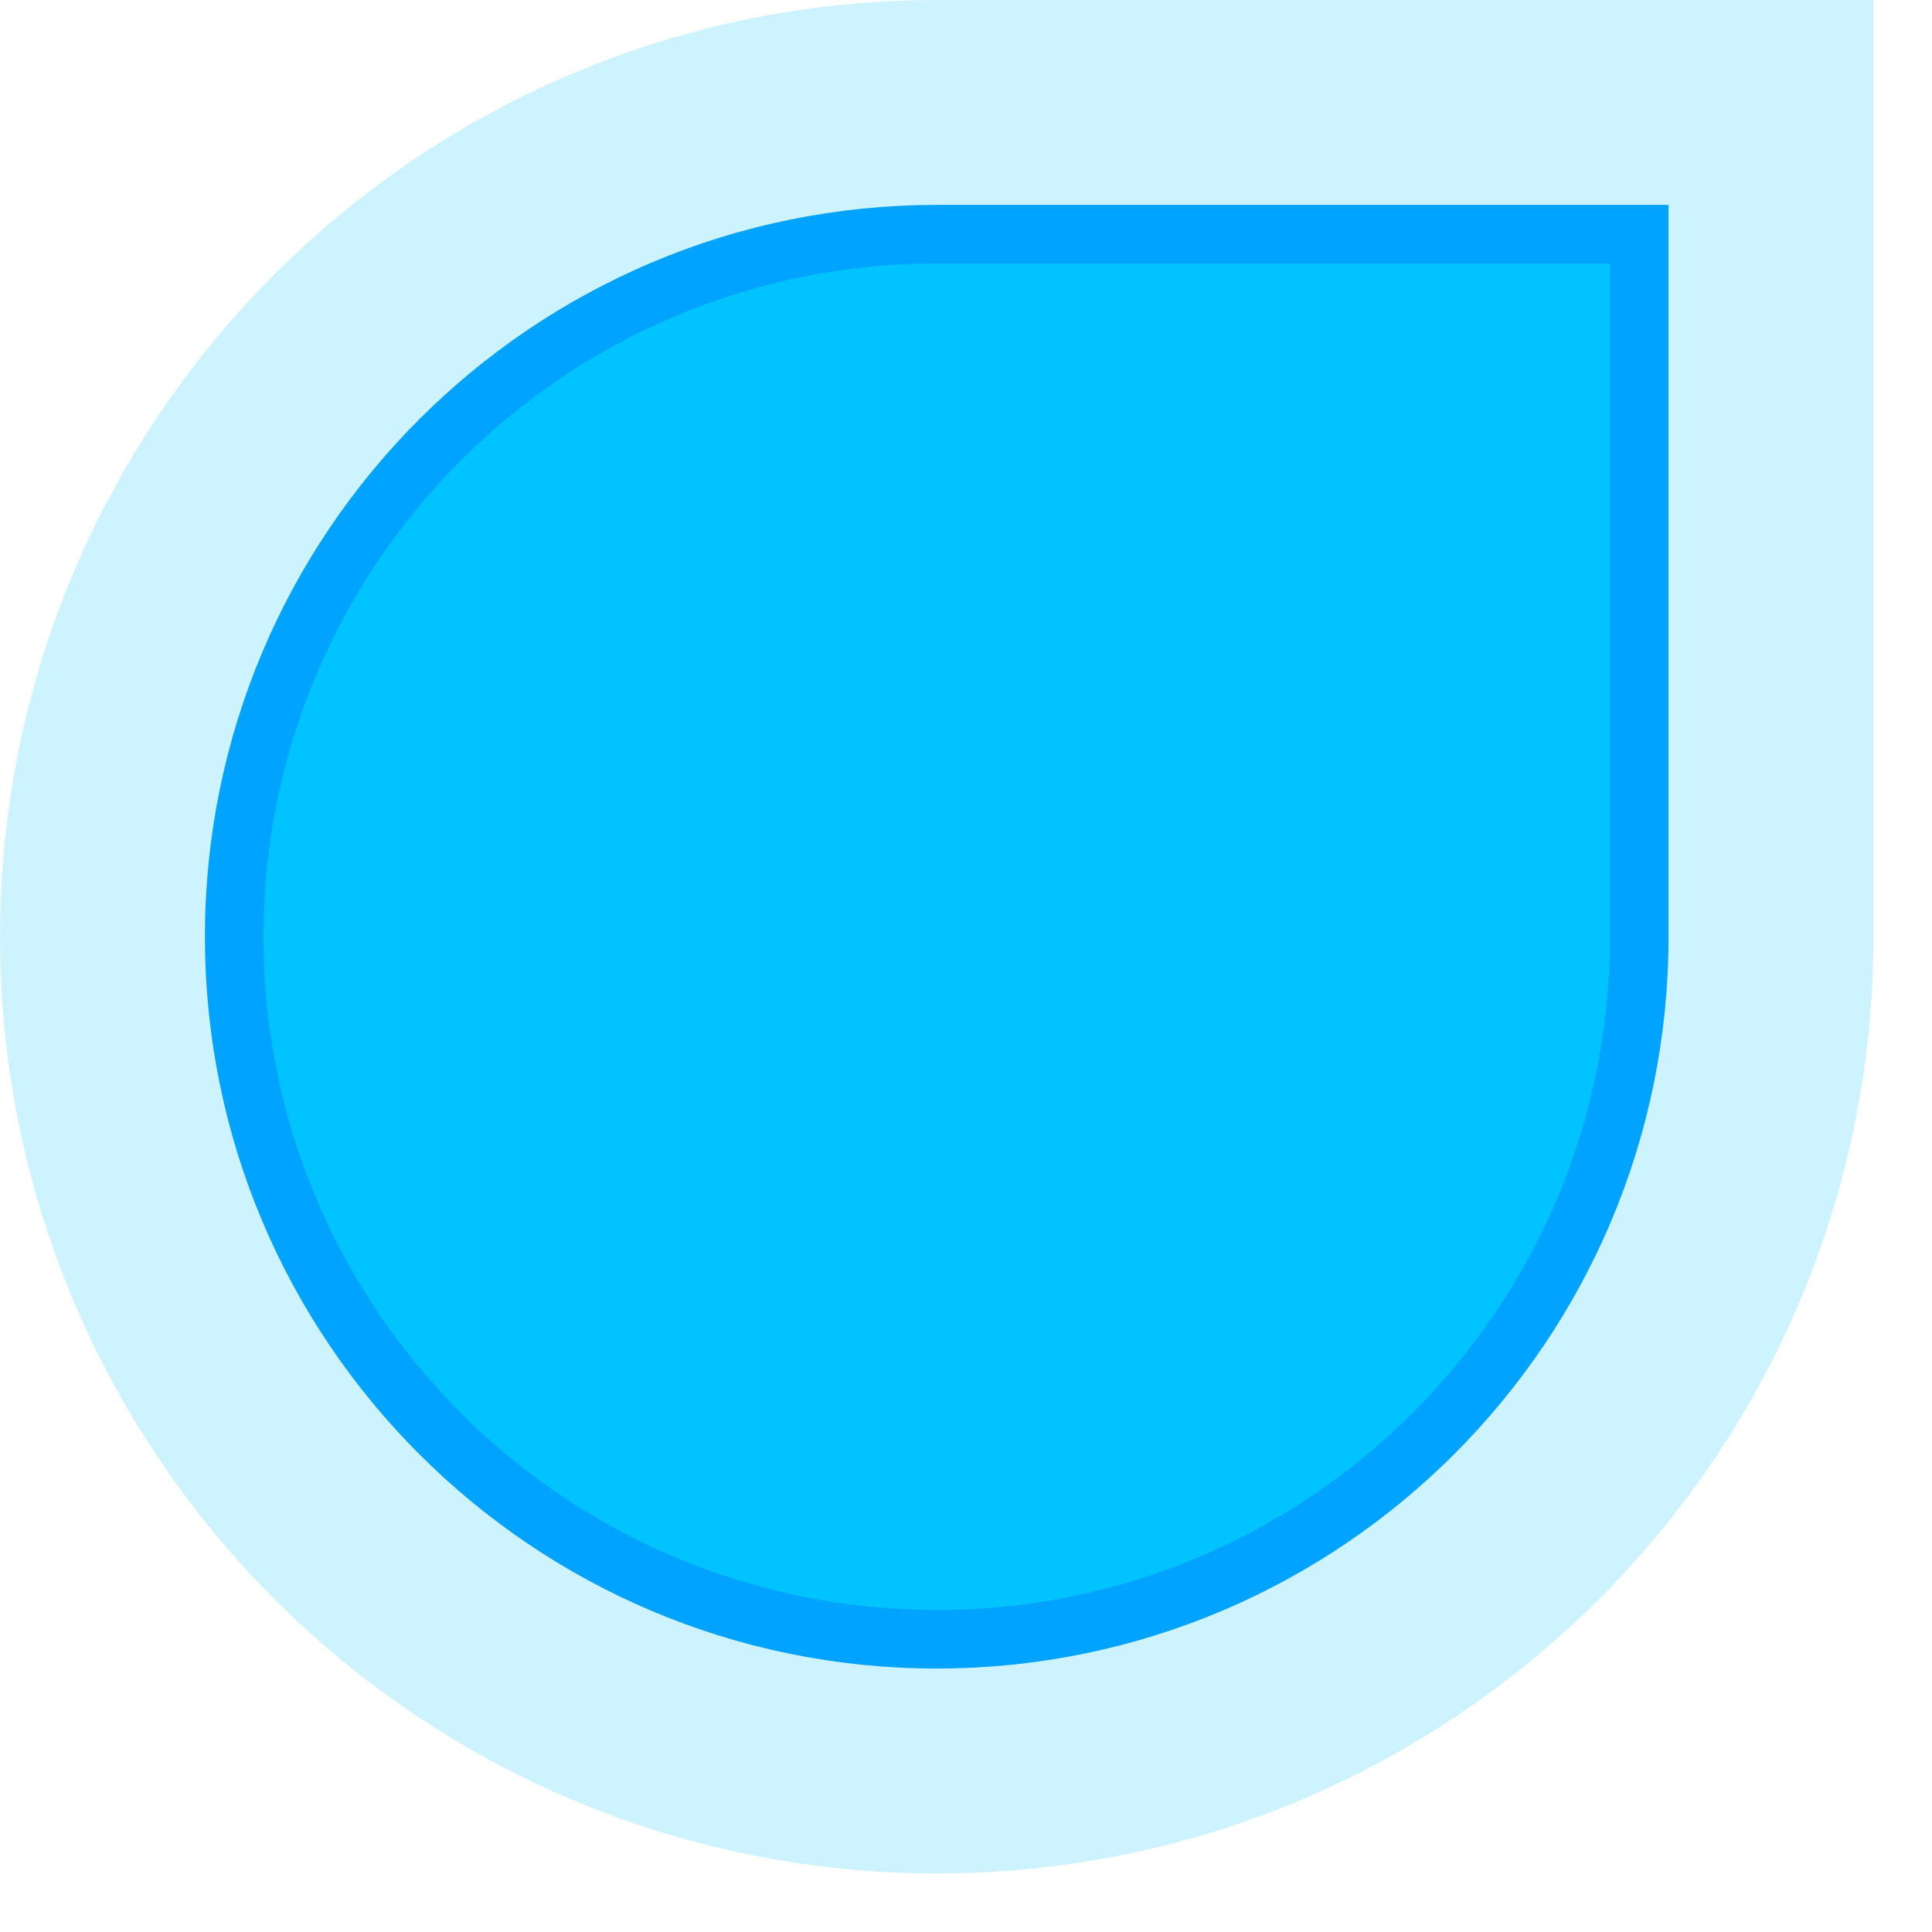
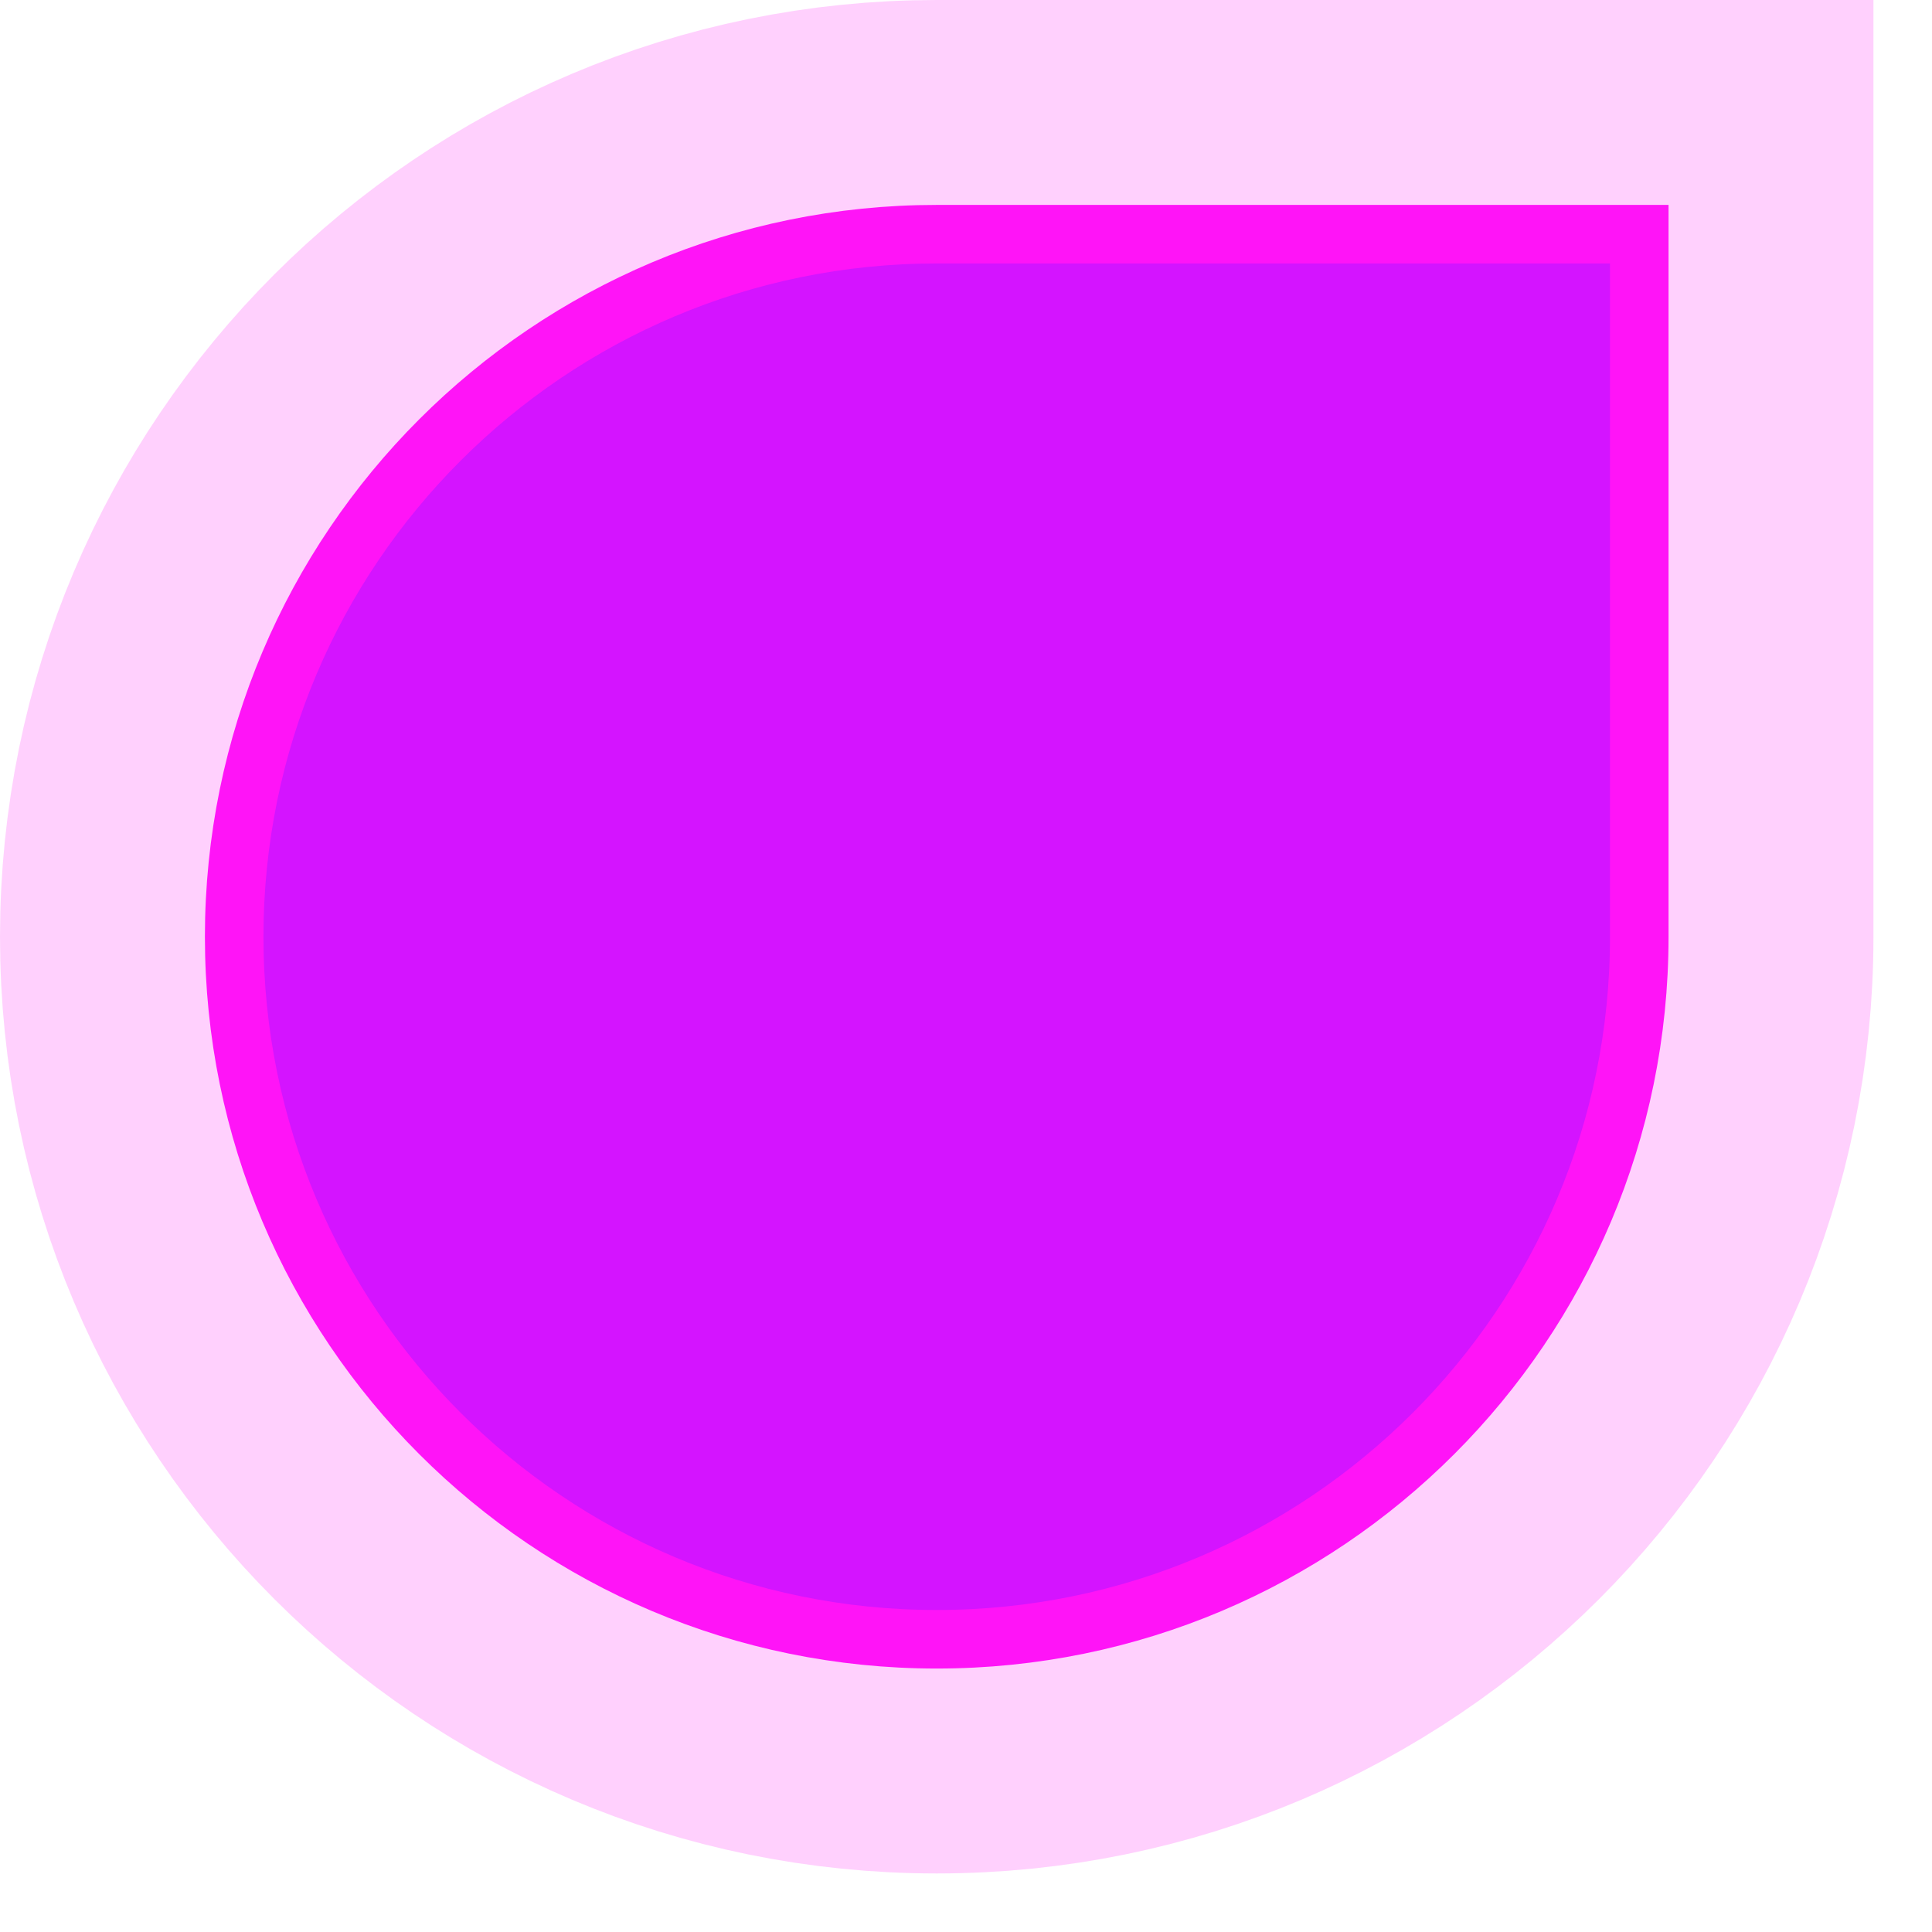
<svg xmlns="http://www.w3.org/2000/svg" xmlns:xlink="http://www.w3.org/1999/xlink" width="34px" height="34px" viewBox="1 1 33 33" version="1.1">
  <defs>
    <path d="M17,5 C23.627,5 29,10.373 29,17 L29,29 L17,29 C10.373,29 5,23.627 5,17 C5,10.373 10.373,5 17,5 Z" id="path-1" />
  </defs>
  <g id="Bottom-Left-Handle" stroke="none" stroke-width="1" fill="none" fill-rule="evenodd">
    <g id="Bottom-Left" transform="translate(17, 17) scale(1, -1) translate(-17, -17) ">
-       <use stroke="#00c3ff33" stroke-width="8" xlink:href="#path-1" />
+       <use stroke="#FF14F733" stroke-width="8" xlink:href="#path-1" />
      <use fill="black" fill-opacity="1" filter="url(#filter-2)" xlink:href="#path-1" />
-       <use stroke="#00a3ff" stroke-width="1" fill="#00c3ff" fill-rule="evenodd" xlink:href="#path-1" />
+       <use stroke="#ff14f7" stroke-width="1" fill="#d414ff" fill-rule="evenodd" xlink:href="#path-1" />
    </g>
  </g>
</svg>
